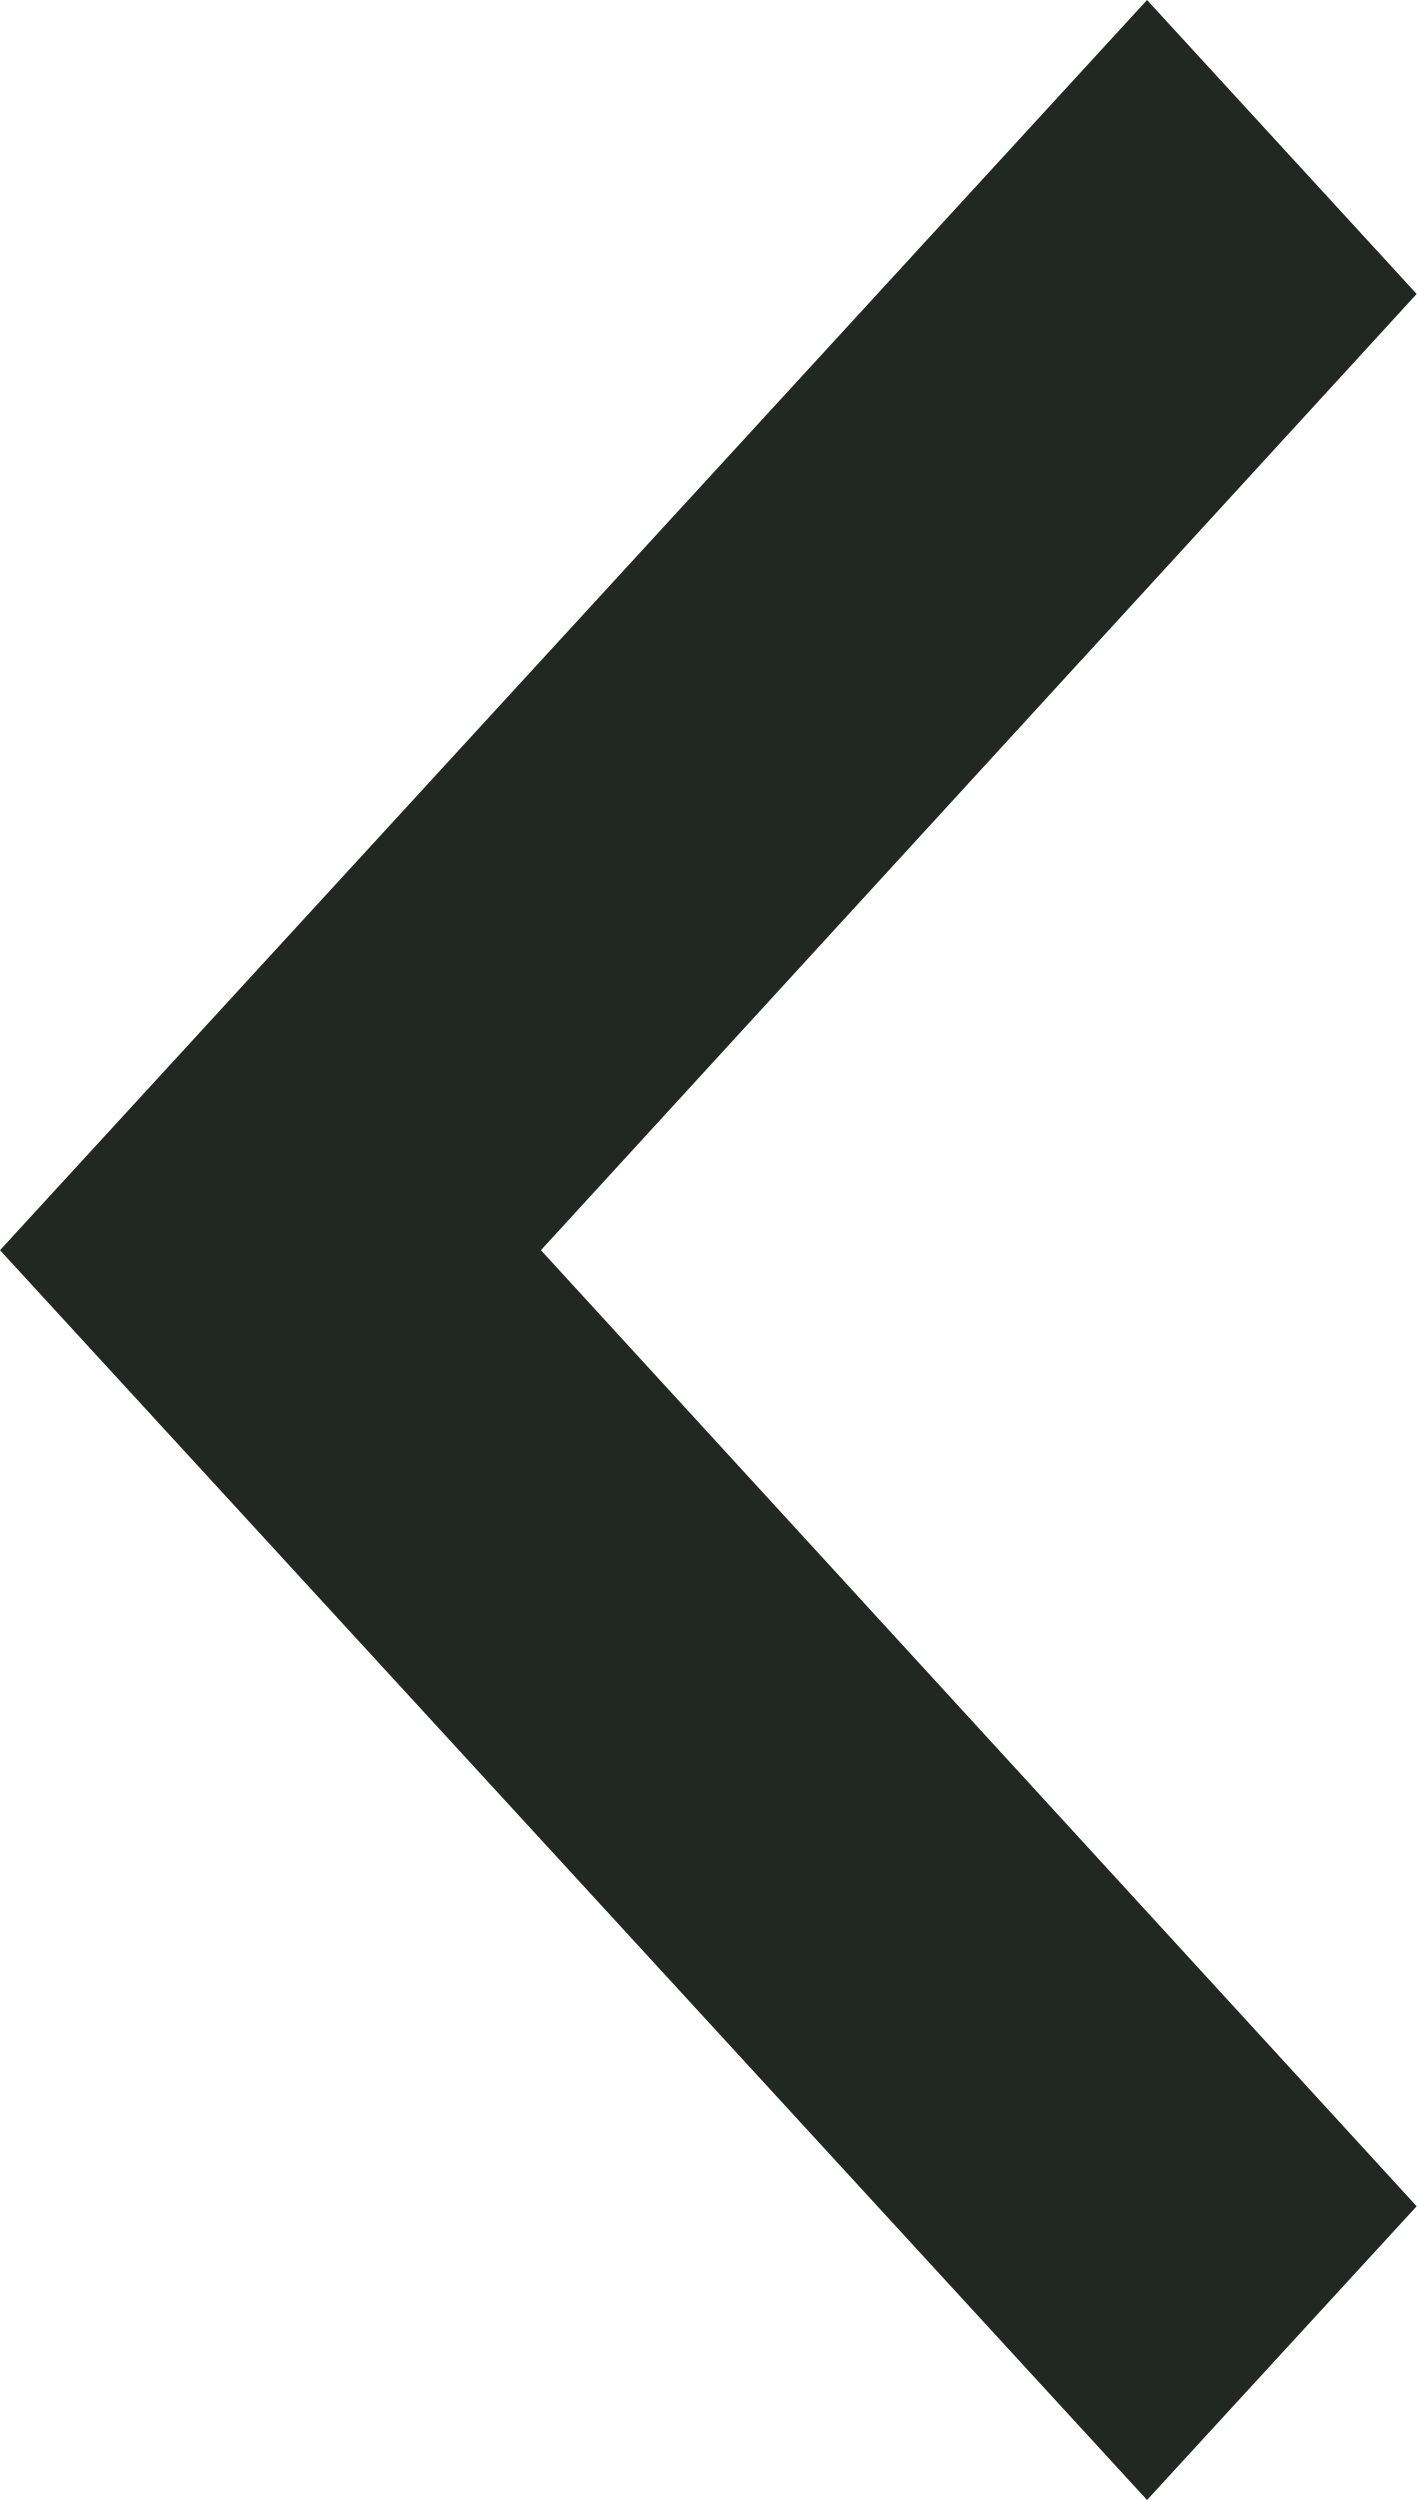
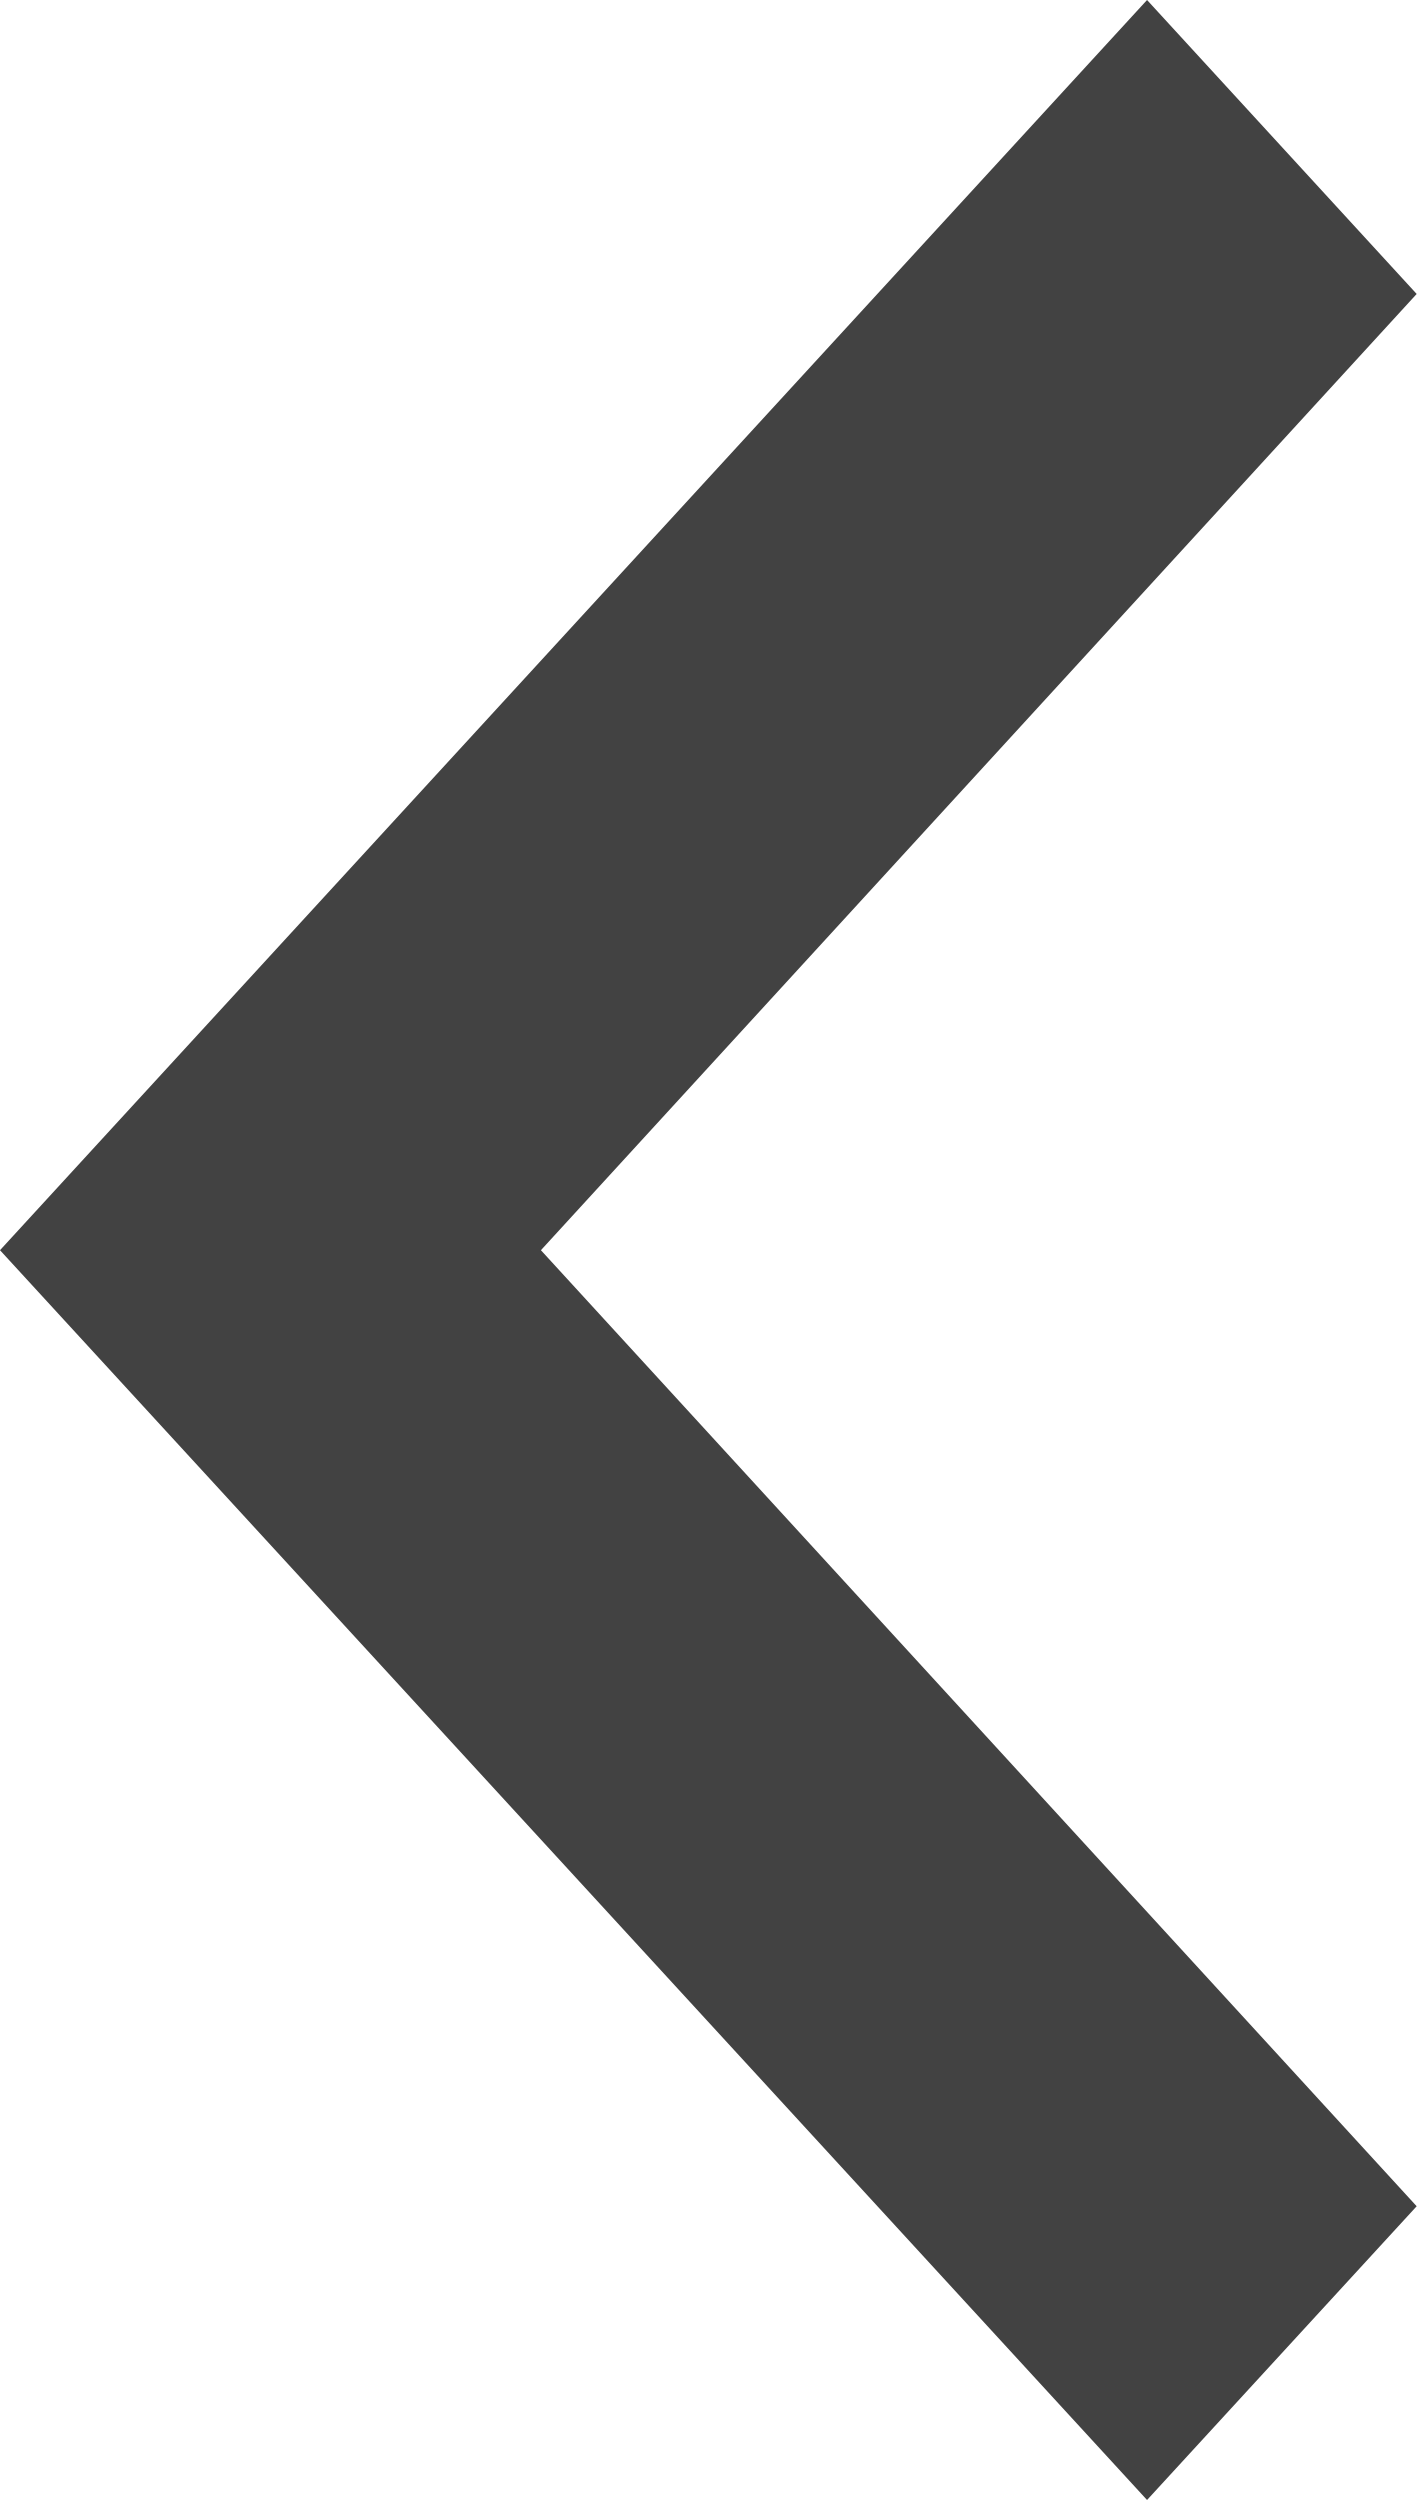
<svg xmlns="http://www.w3.org/2000/svg" width="34" height="60" viewBox="0 0 34 60">
-   <polygon fill="#212722" fill-rule="evenodd" points="27.529 60 0 30.005 27.529 0 34 7.055 12.982 30.005 34 52.95" />
+   <polygon fill="#424242" fill-rule="evenodd" points="27.529 60 0 30.005 27.529 0 34 7.055 12.982 30.005 34 52.95" />
</svg>
